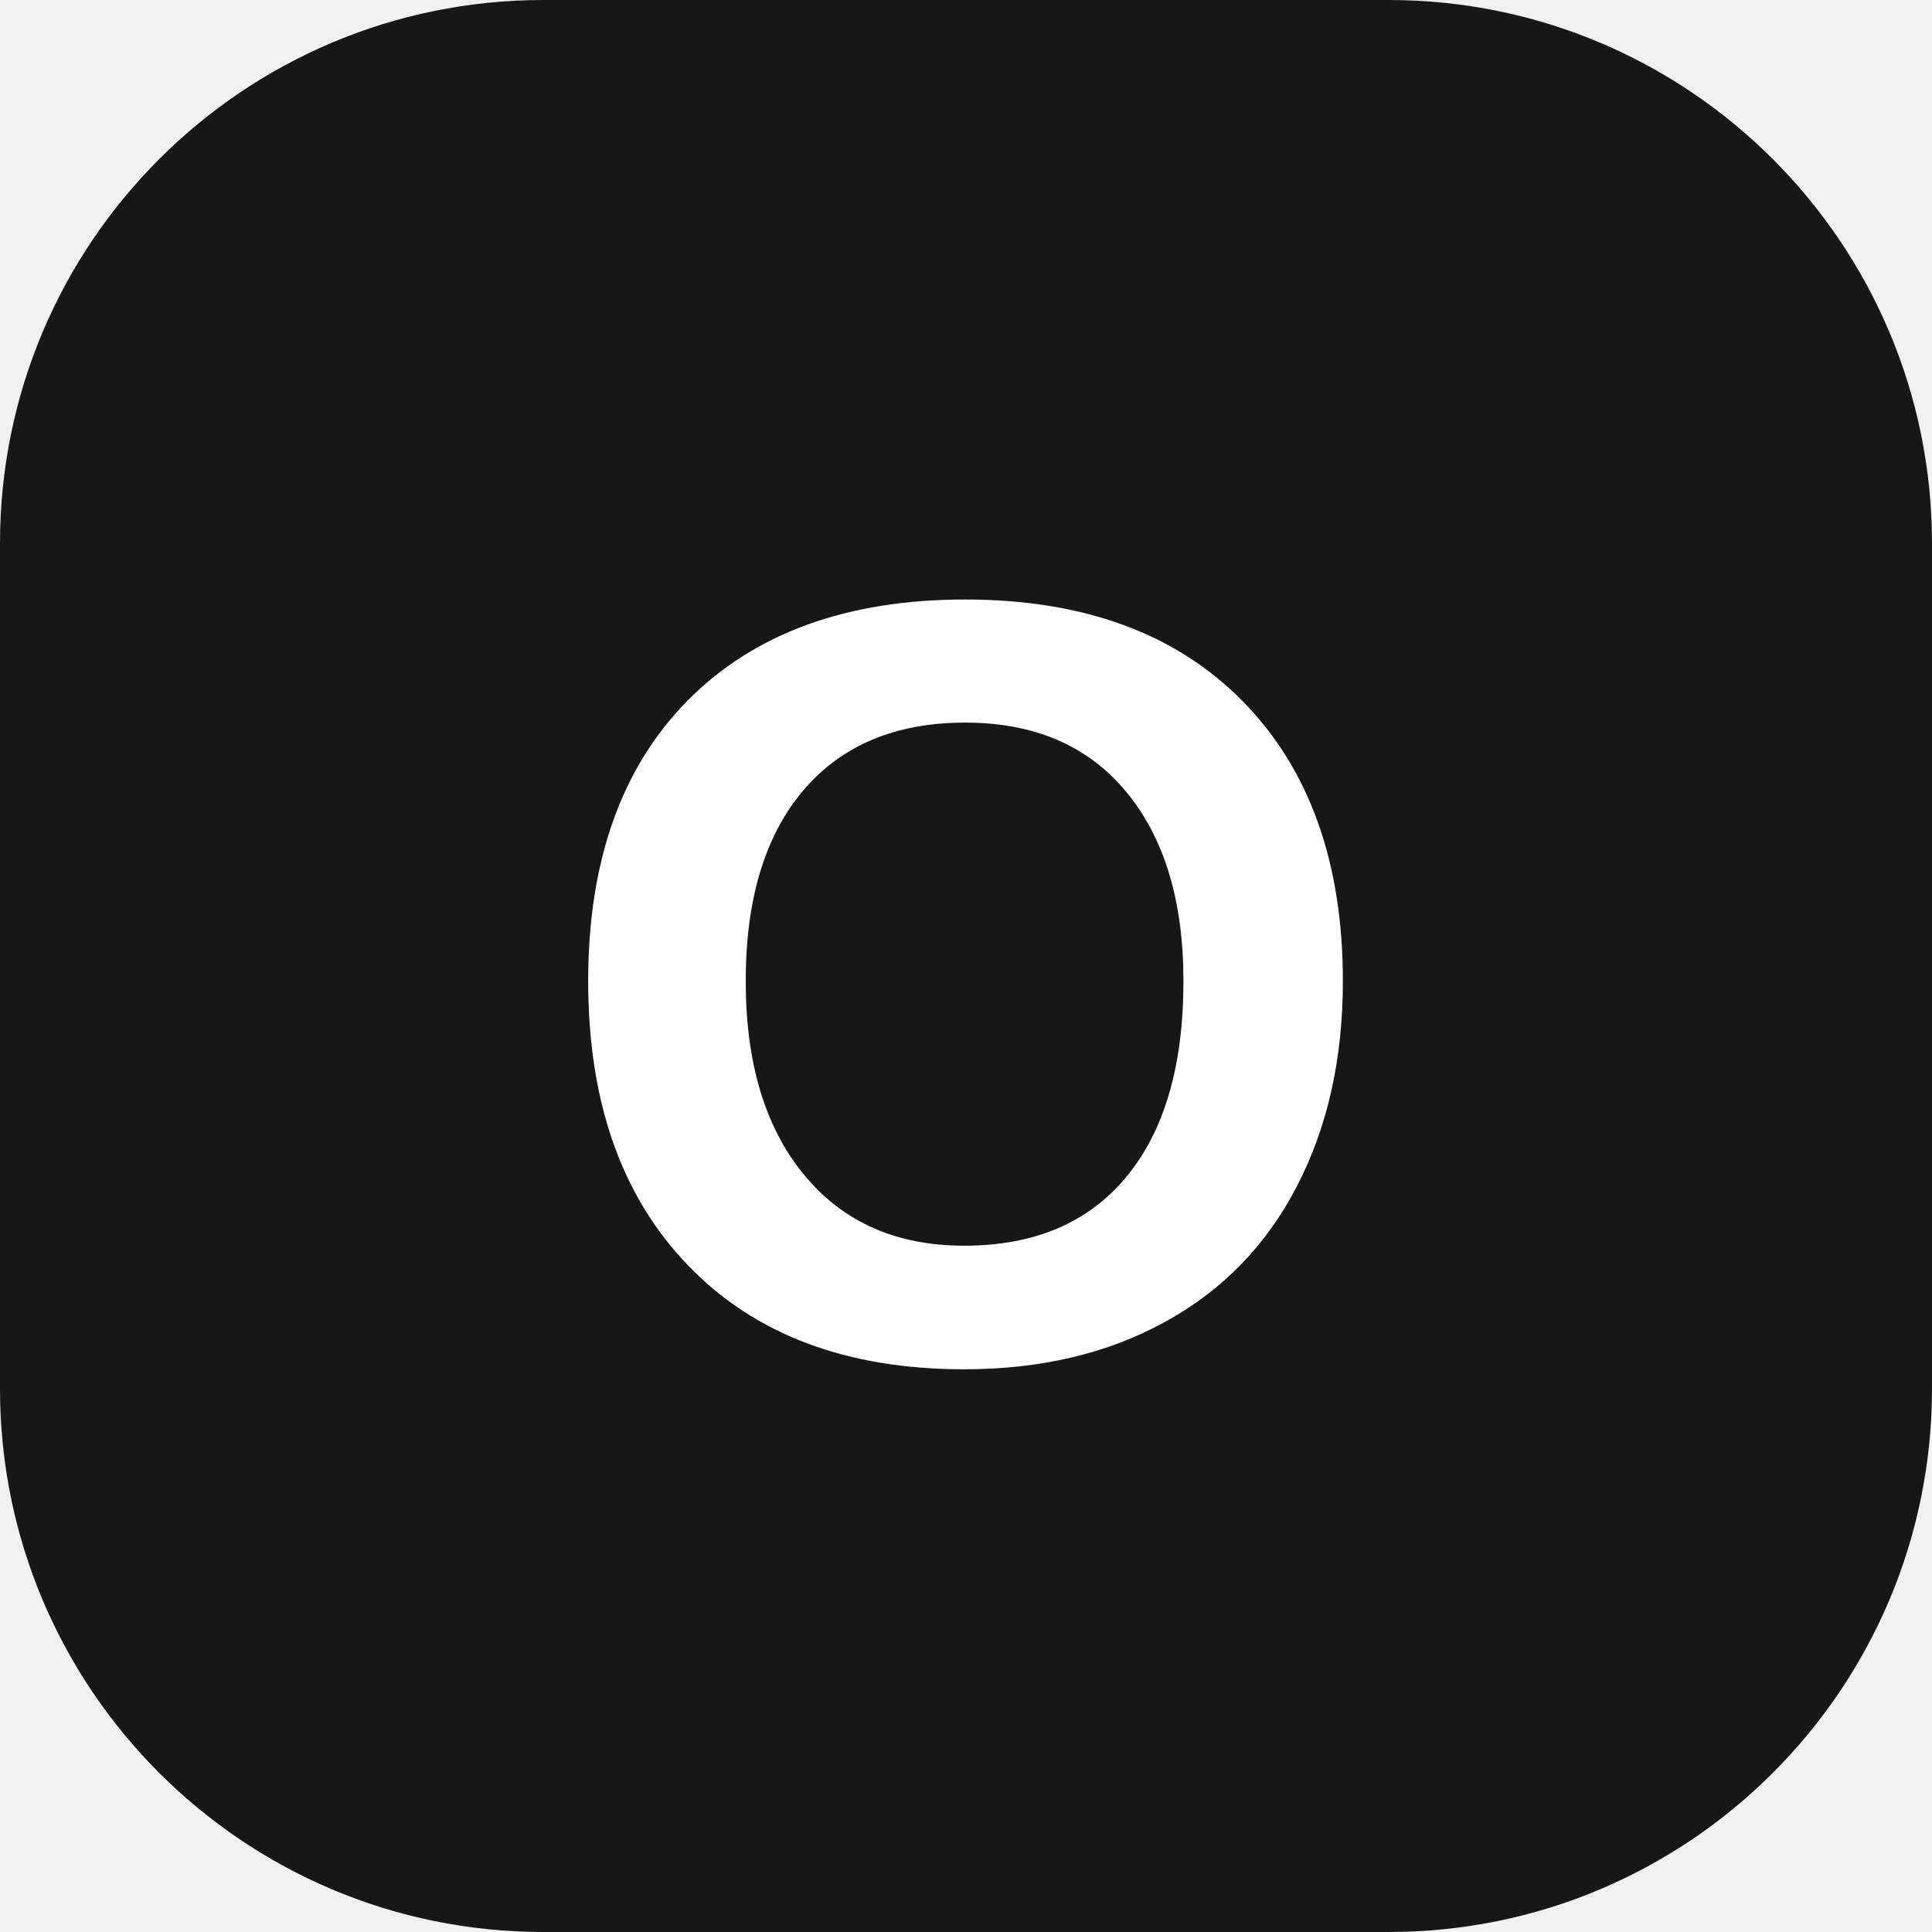
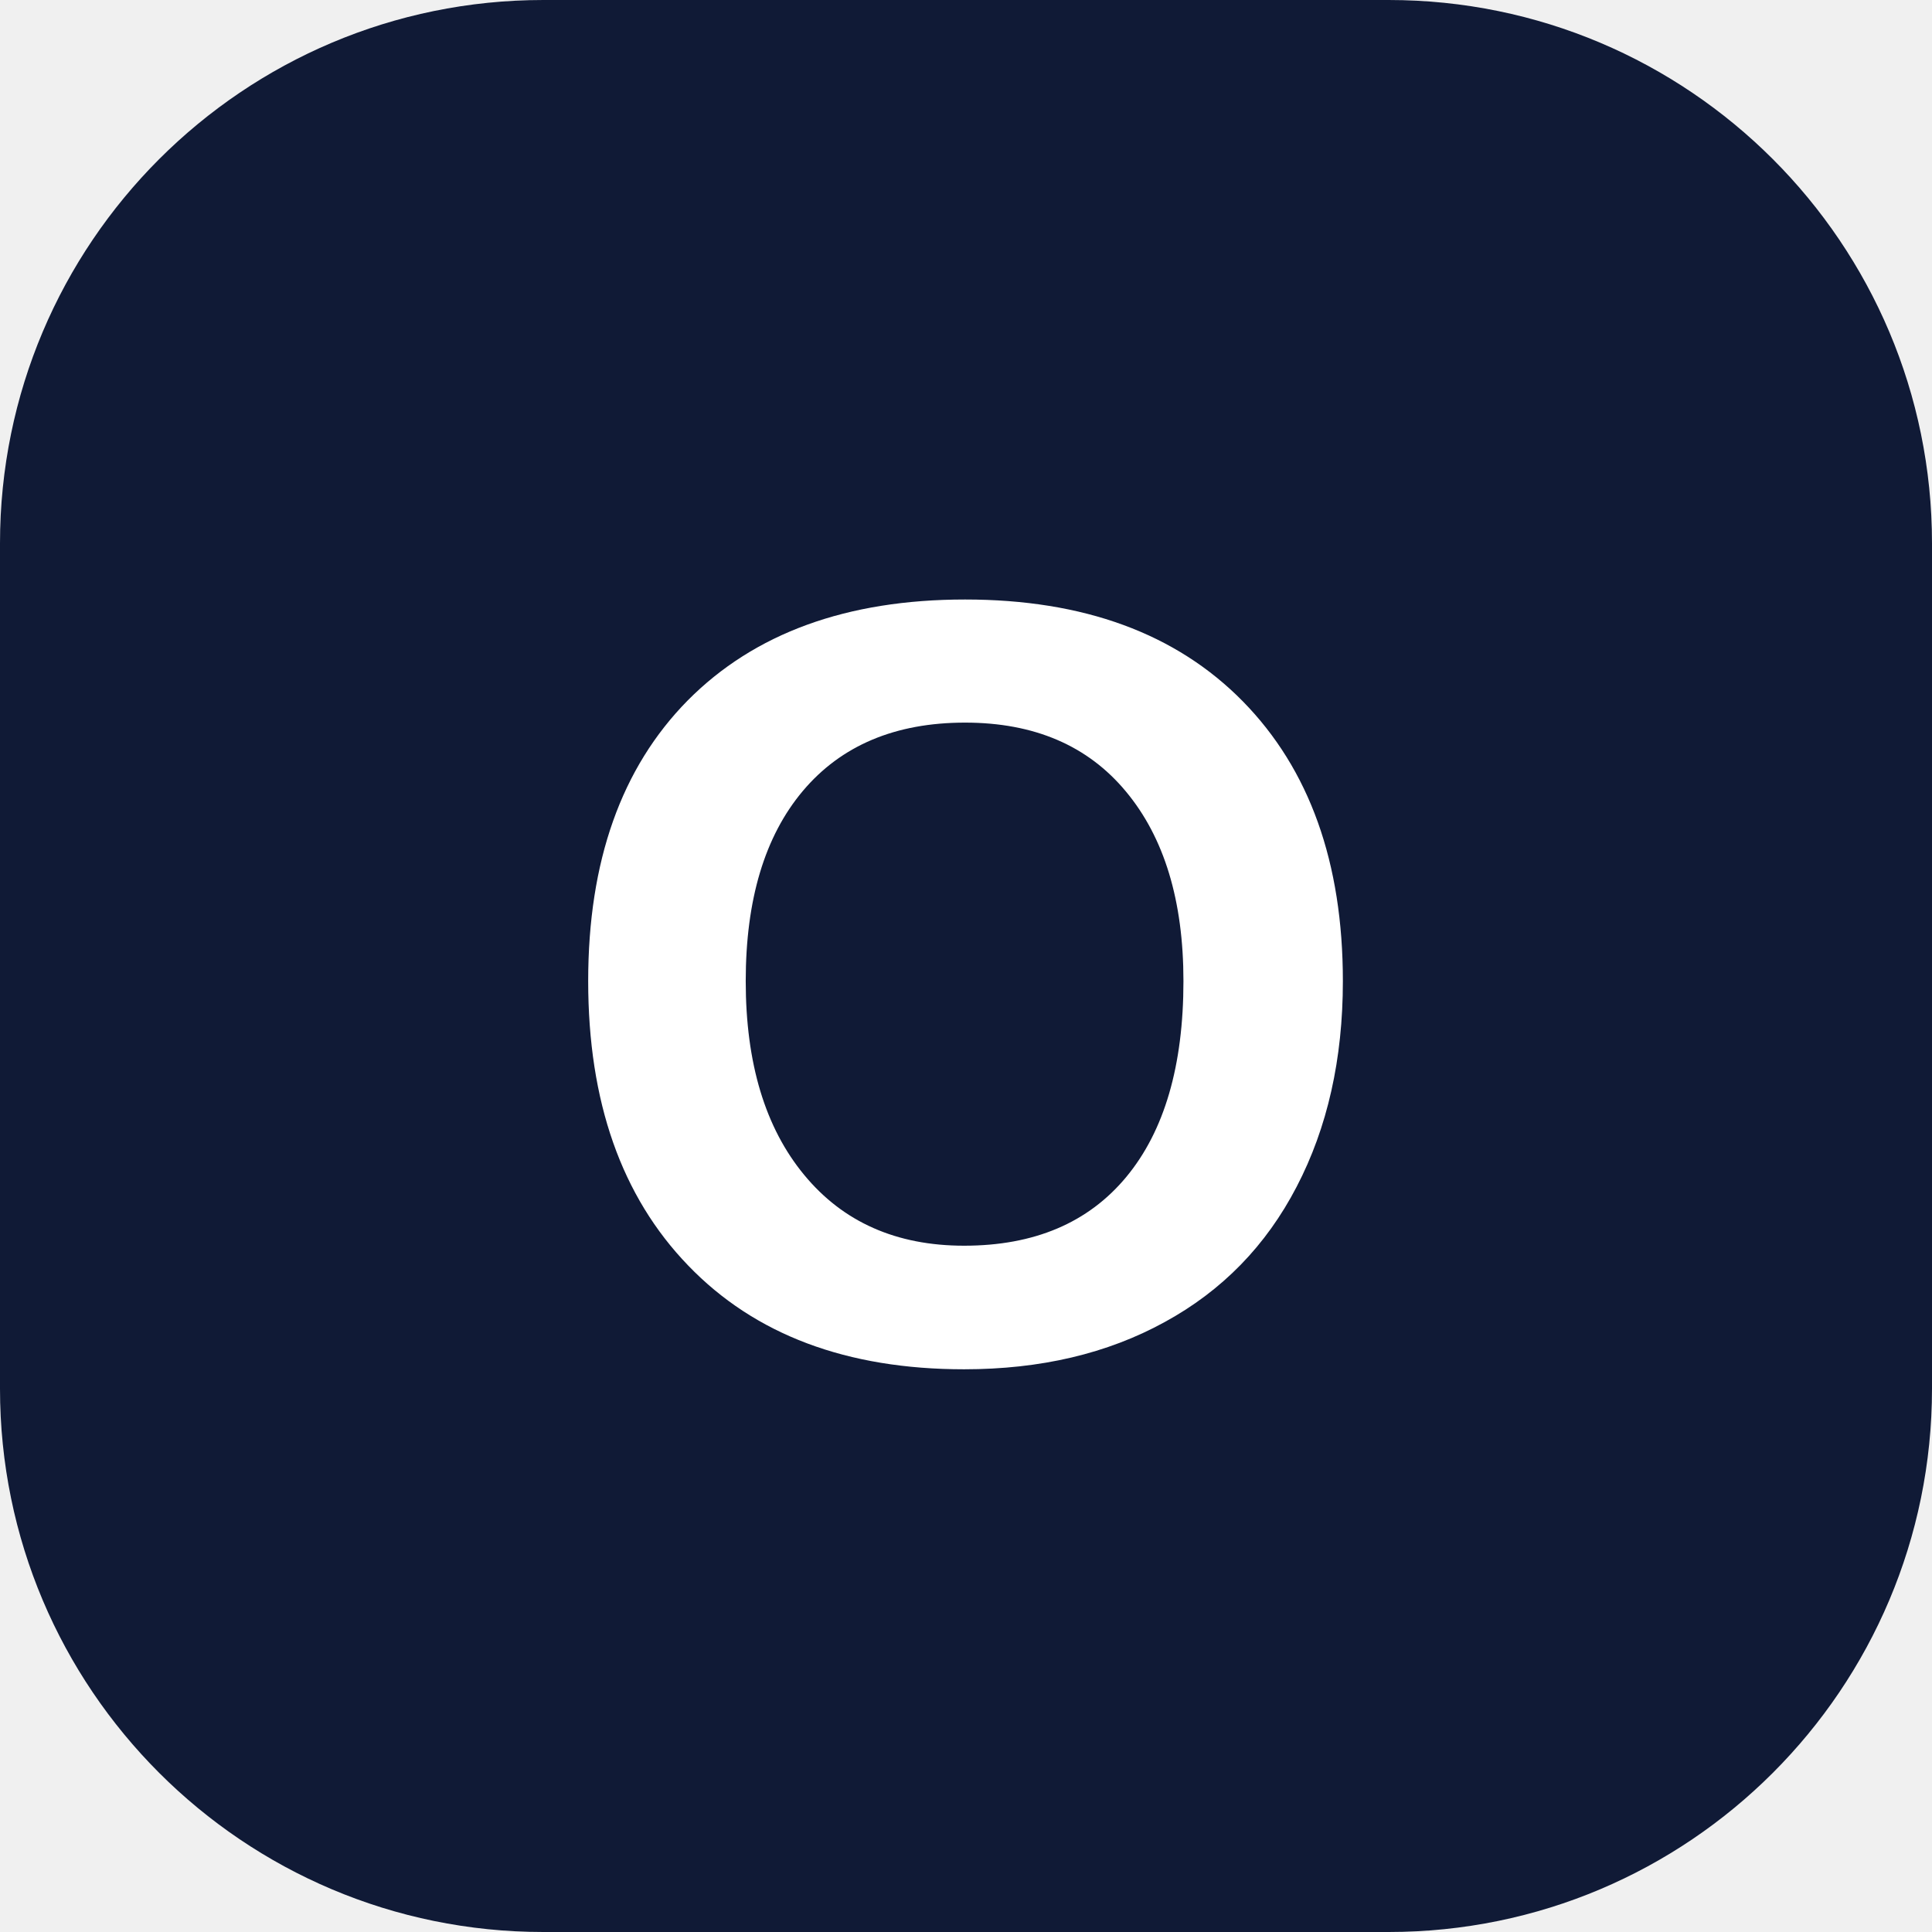
<svg xmlns="http://www.w3.org/2000/svg" viewBox="0 0 64 64" width="64" height="64" role="img" aria-label="Organiser">
-   <rect width="64" height="64" rx="18" fill="#171717" />
-   <text x="32" y="45" text-anchor="middle" font-family="Manrope, Arial, sans-serif" font-weight="800" font-size="36" fill="#ffffff">O</text>
+   <rect width="64" height="64" rx="18" fill="#101a36" />
+   <text x="32" y="45" text-anchor="middle" font-family="Avenir Next, Arial, sans-serif" font-weight="800" font-size="36" fill="#ffffff">O</text>
</svg>
